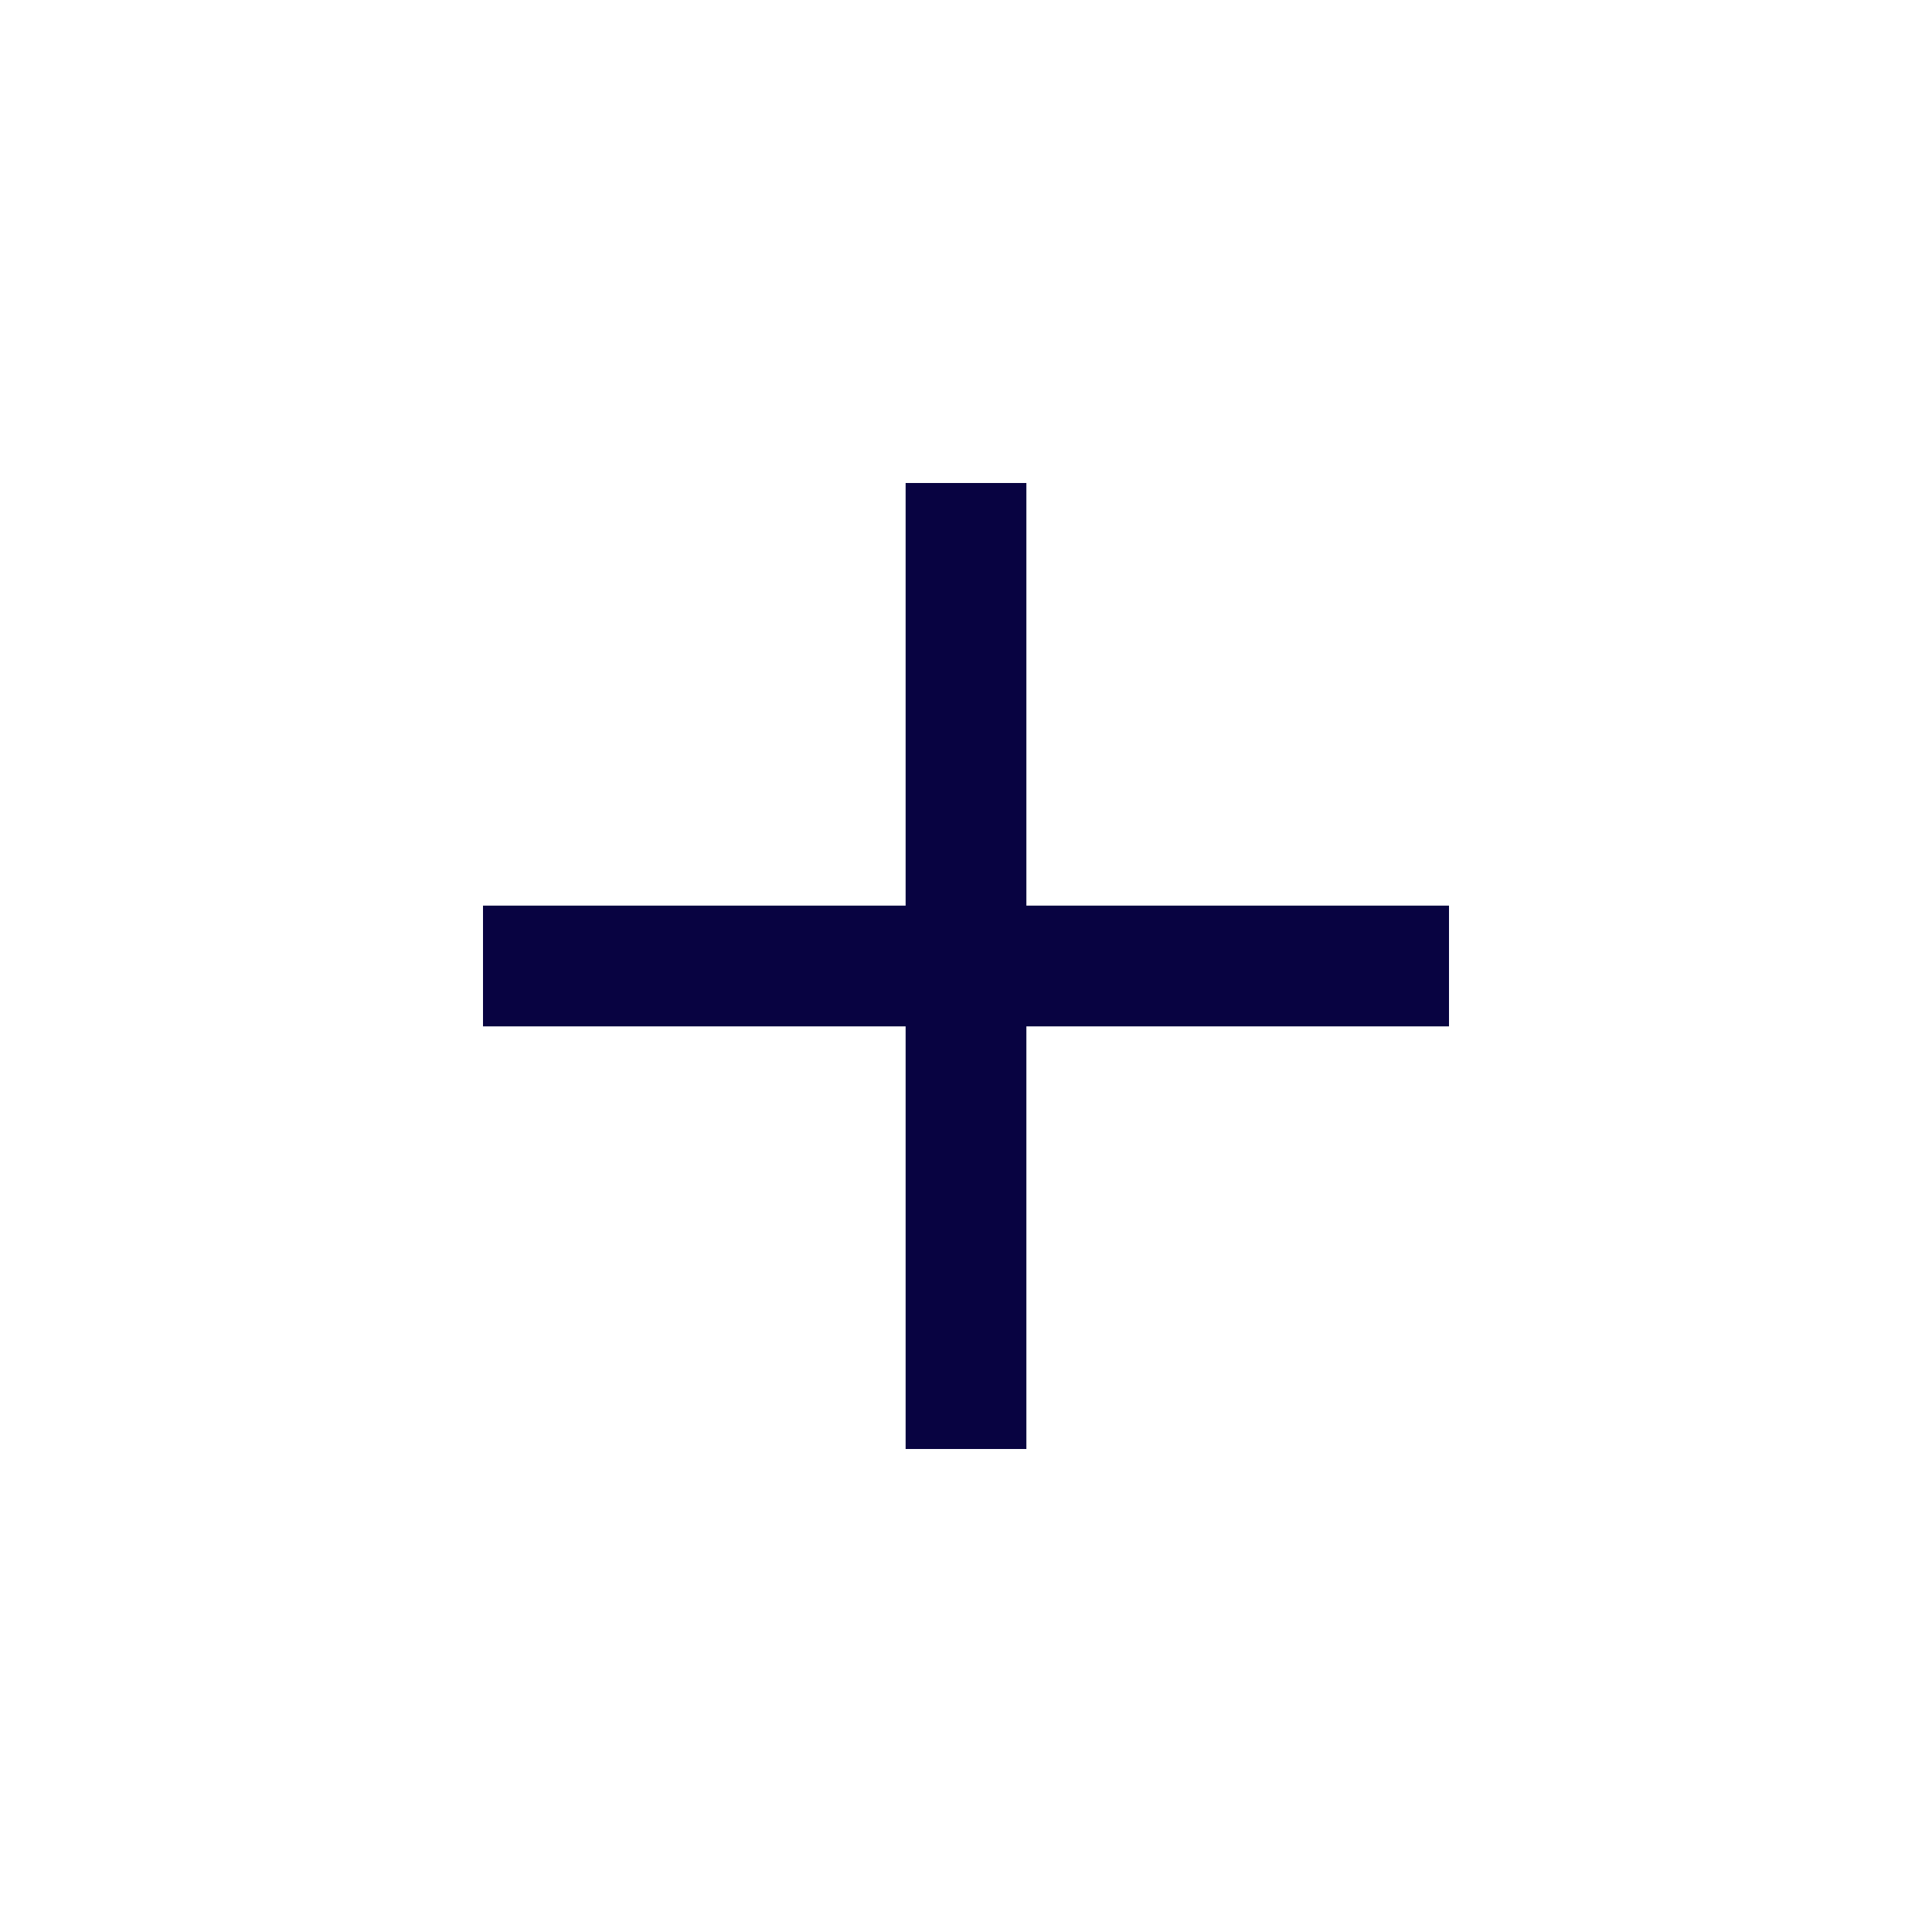
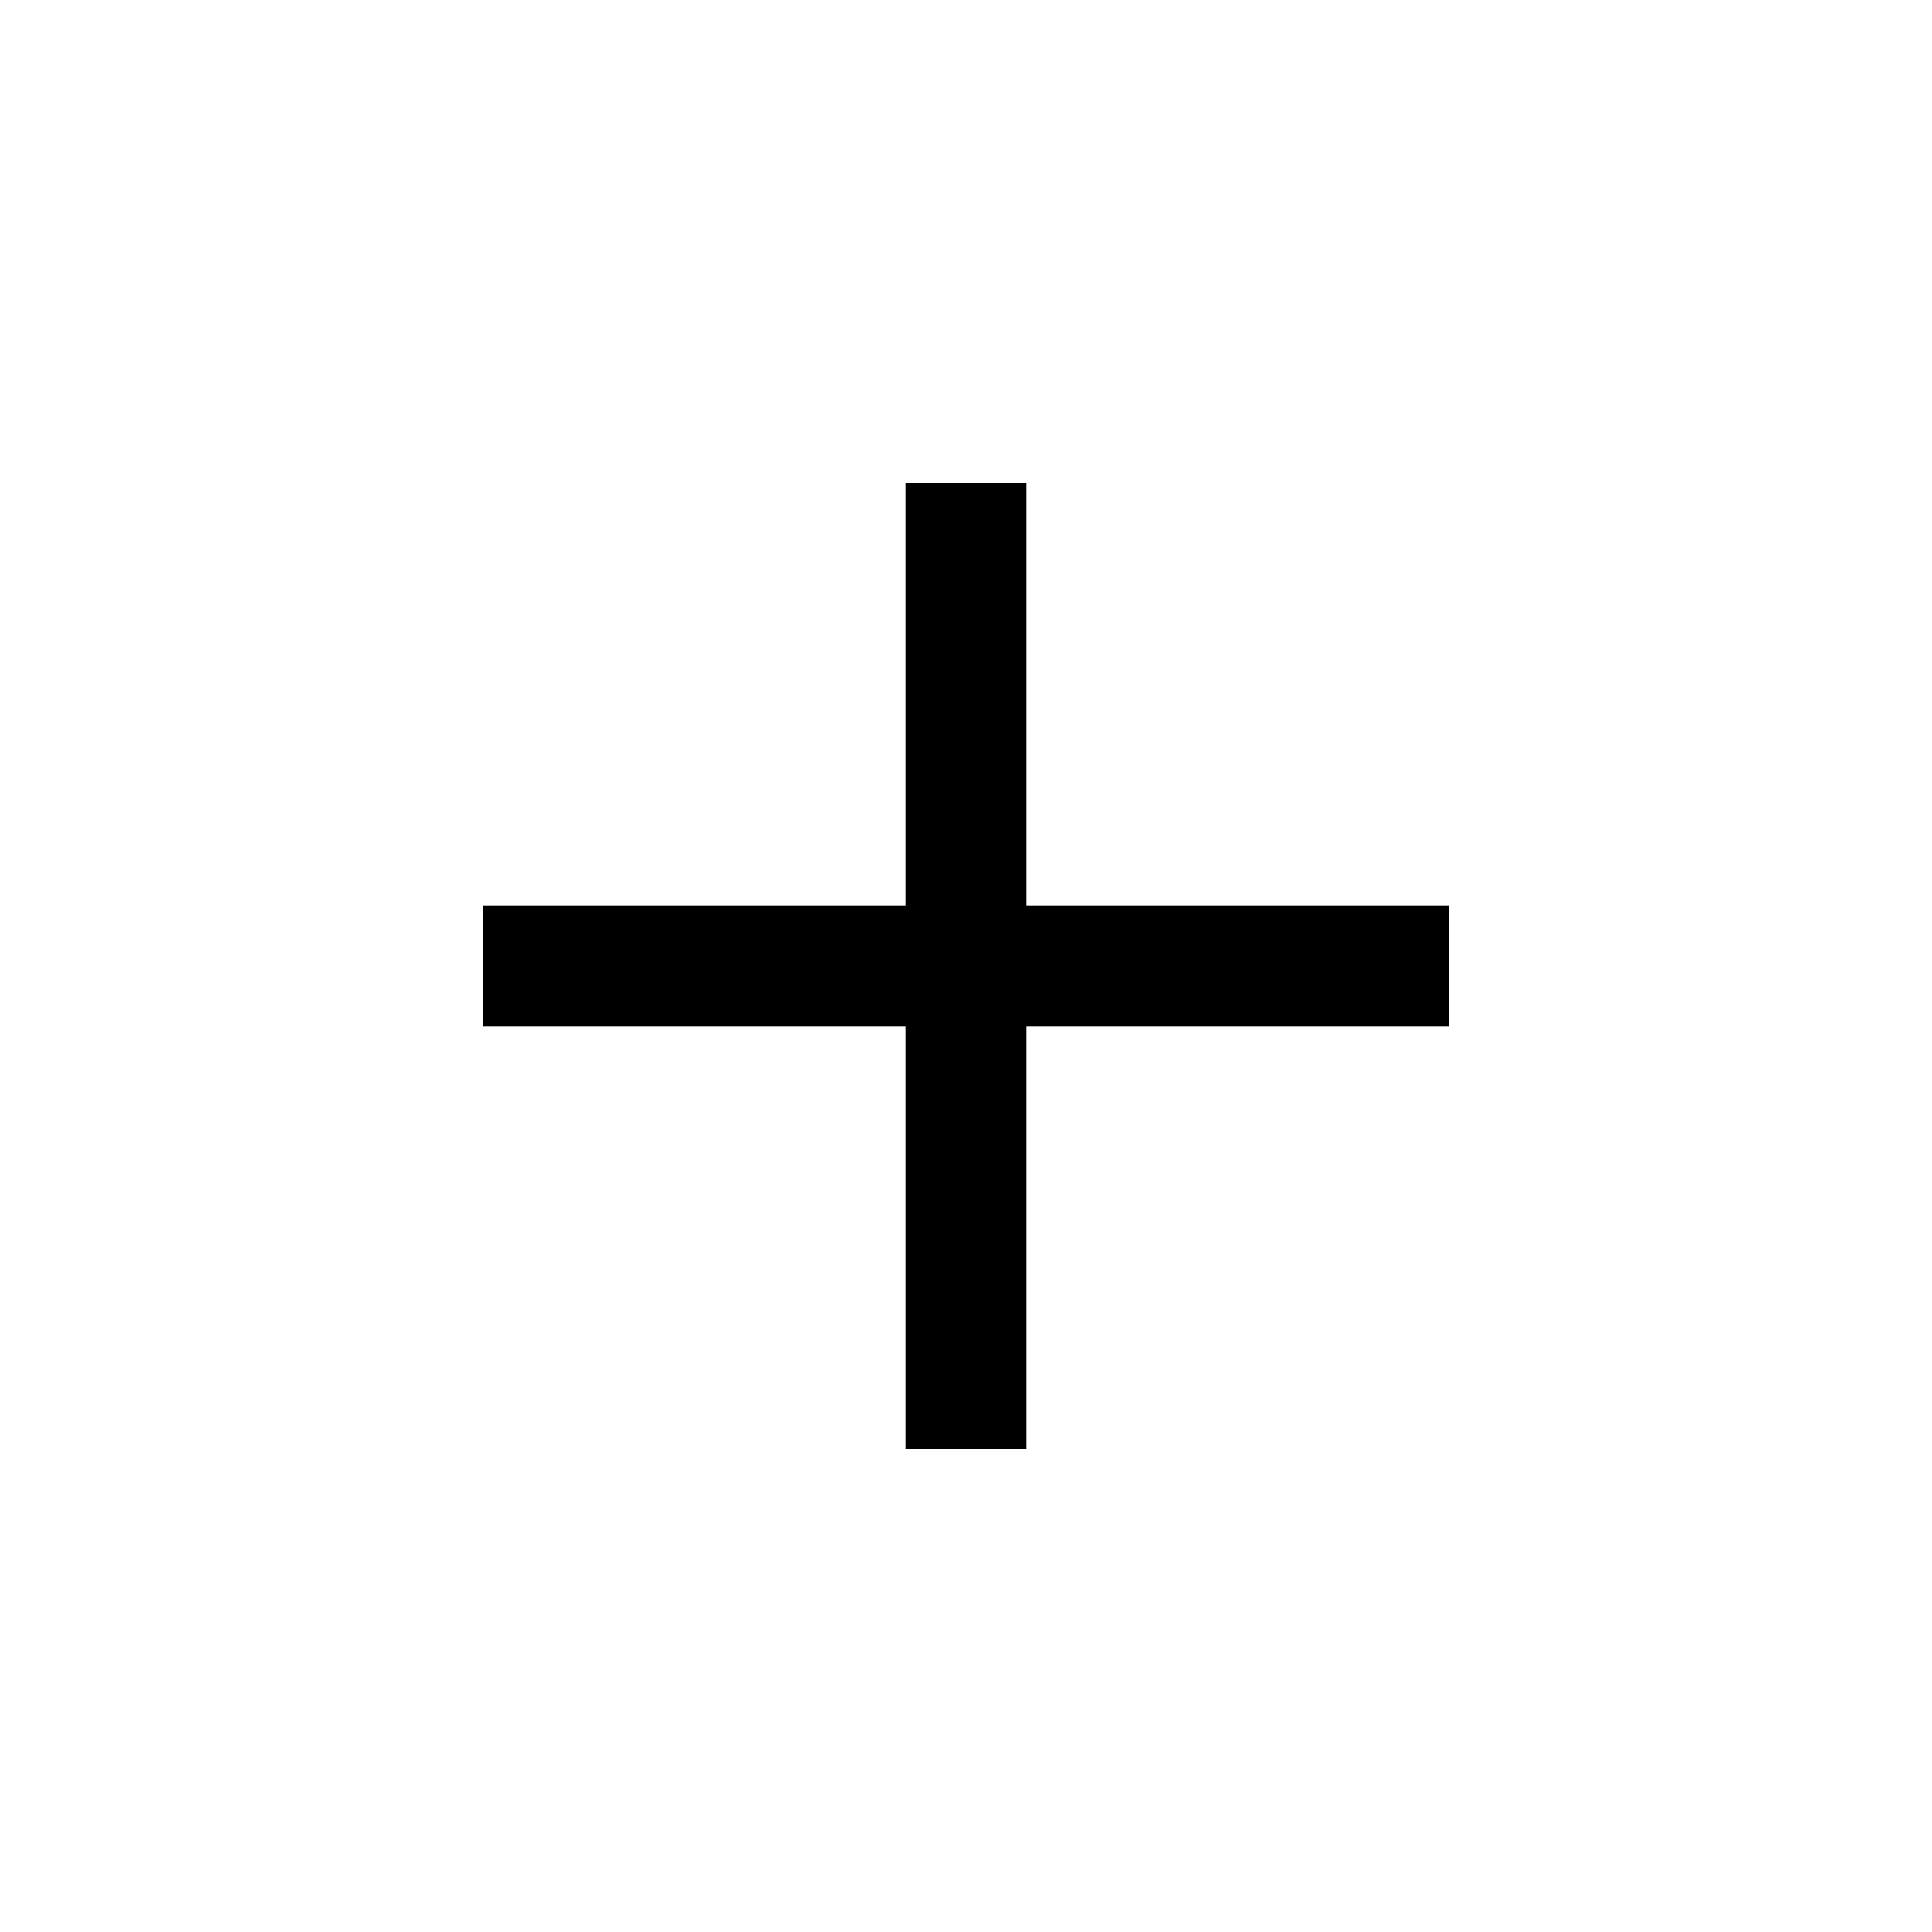
- <svg xmlns="http://www.w3.org/2000/svg" width="800px" height="800px" viewBox="0 0 24 24" fill="none">
-   <path fill-rule="evenodd" clip-rule="evenodd" d="M11.25 12.75V18H12.75V12.75H18V11.25H12.75V6H11.25V11.25H6V12.75H11.25Z" fill="#080341" />
+ <svg xmlns="http://www.w3.org/2000/svg" width="800" height="800" viewBox="0 0 24 24" fill="none">
+   <path fill-rule="evenodd" clip-rule="evenodd" d="M11.25 12.75V18h1.5v-5.25H18v-1.5h-5.25V6h-1.5v5.25H6v1.5z" fill="currentcolor" />
</svg>
